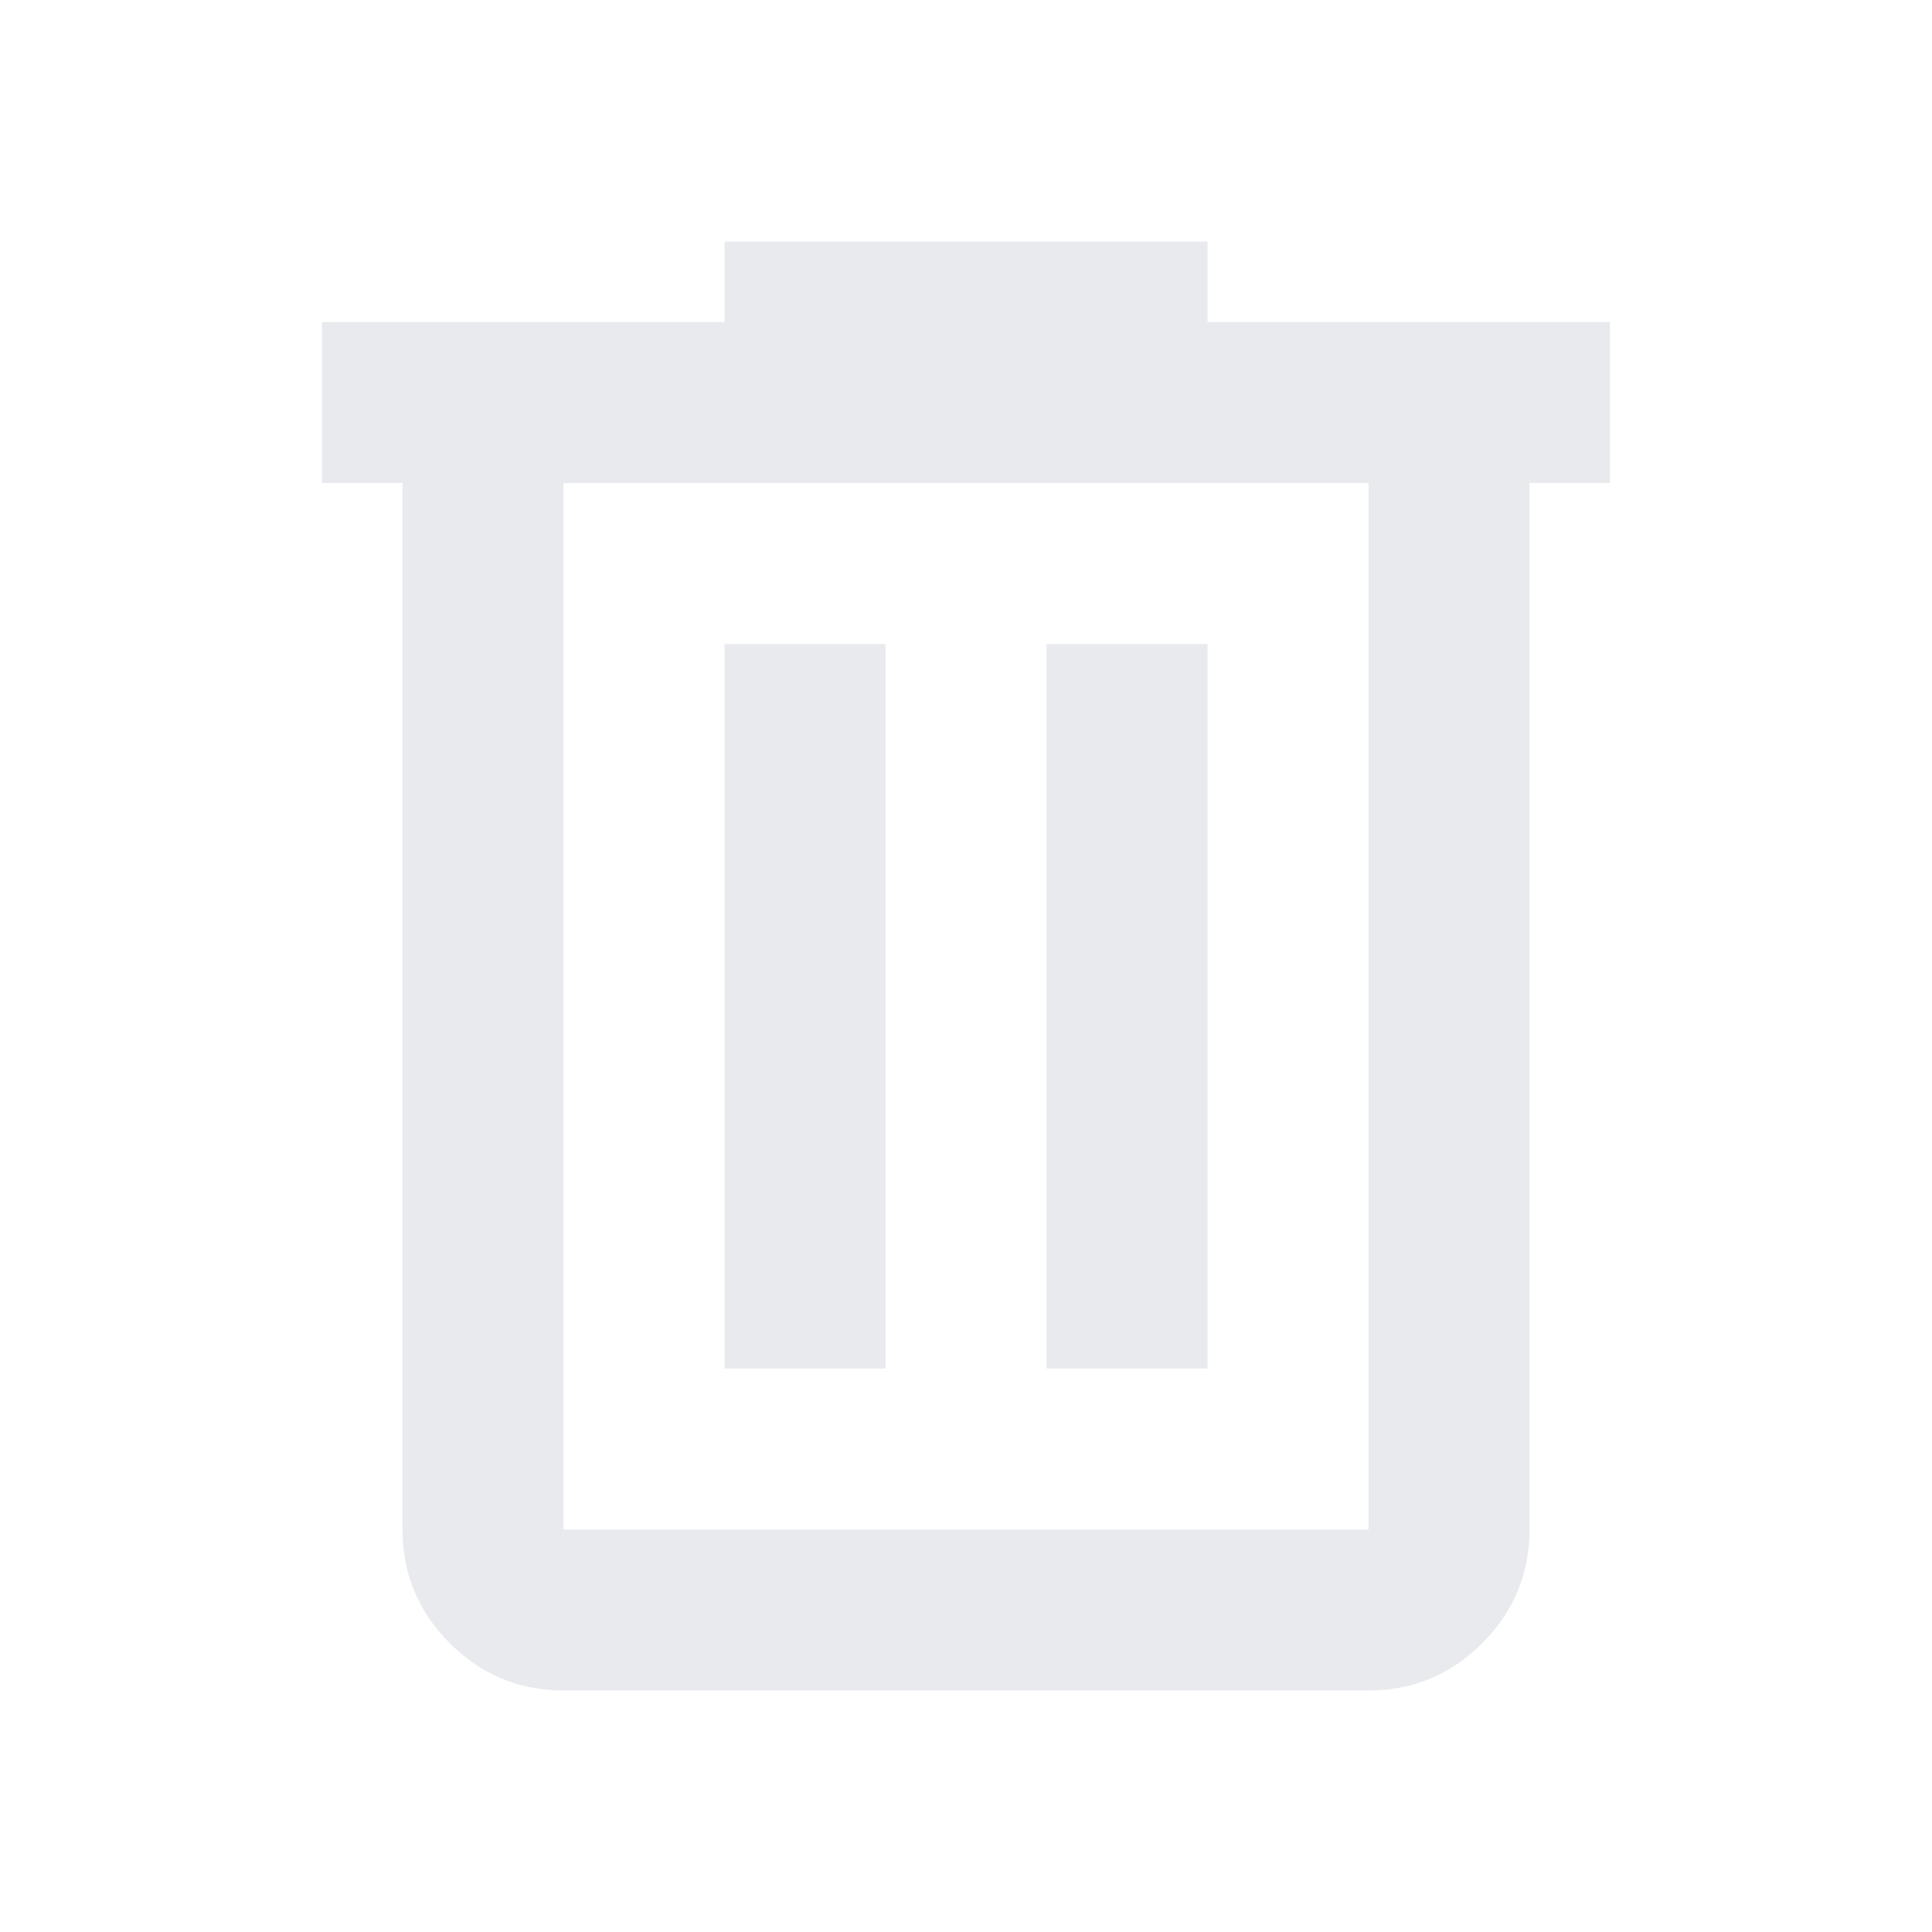
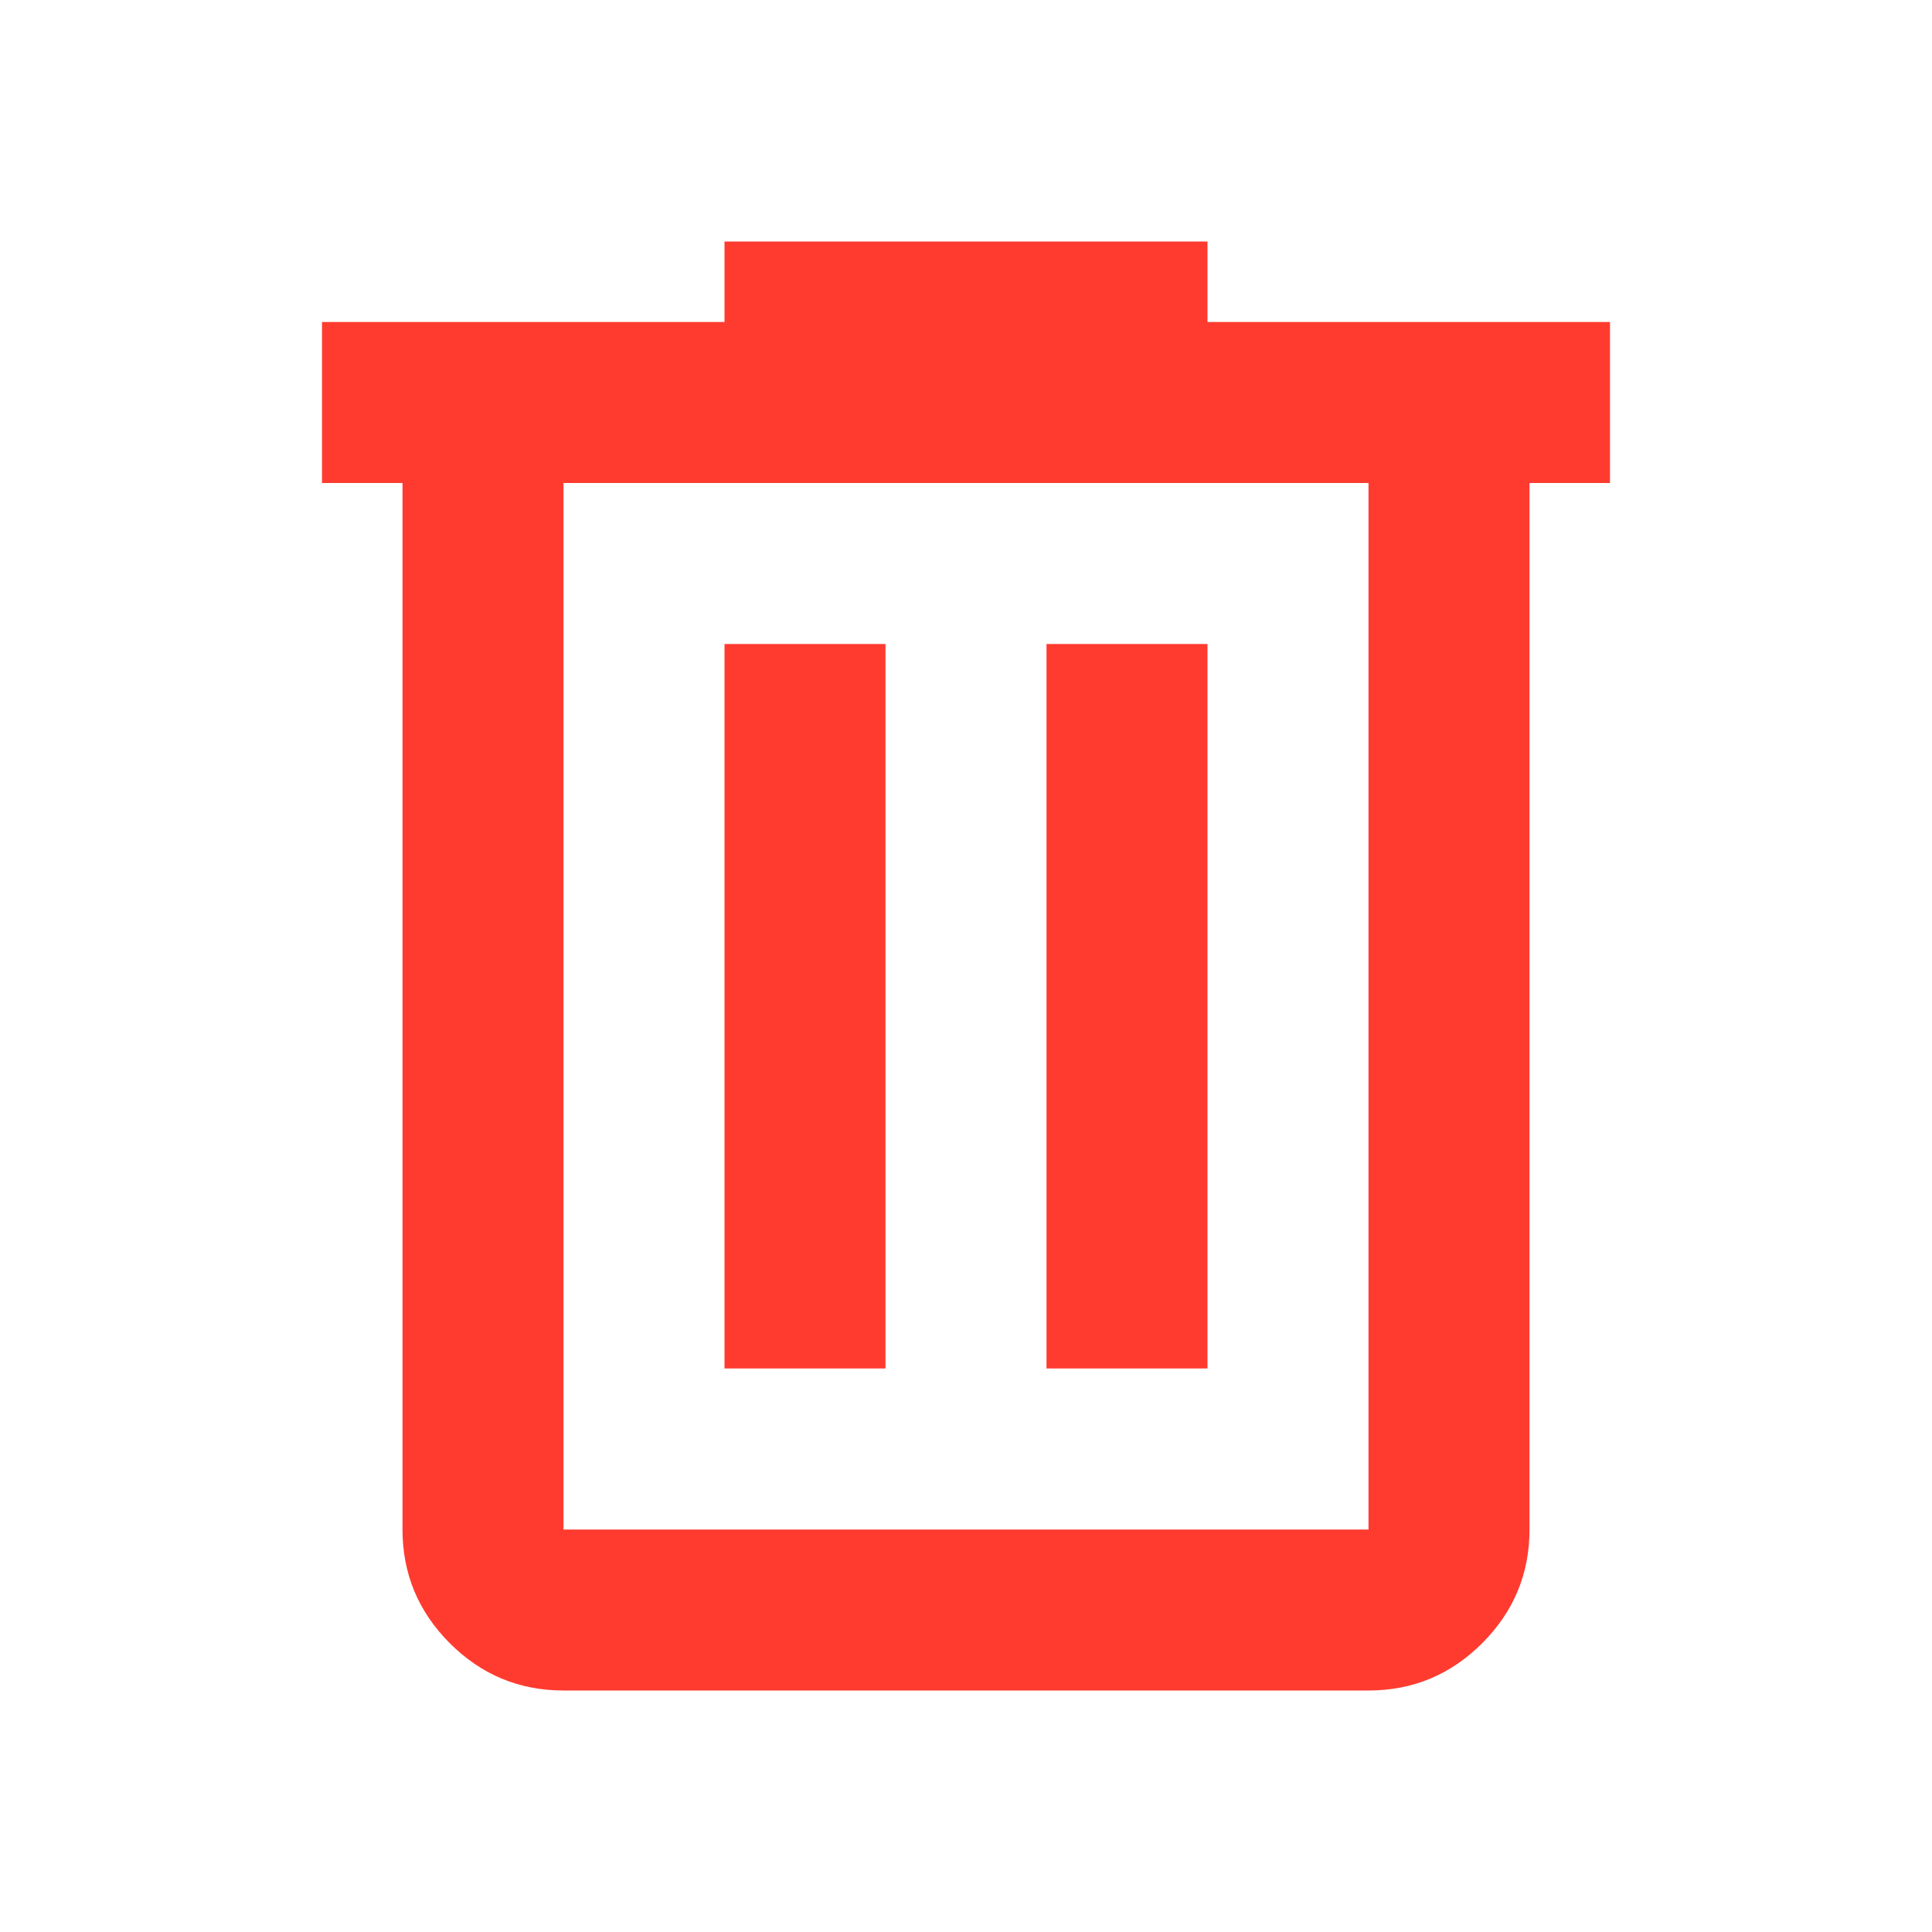
- <svg xmlns="http://www.w3.org/2000/svg" height="24px" viewBox="0 -960 960 960" width="24px" fill="#e8eaed">
+ <svg xmlns="http://www.w3.org/2000/svg" height="24px" viewBox="0 -960 960 960" width="24px" fill="#ff3b30 ">
  <path d="M280-120q-33 0-56.5-23.5T200-200v-520h-40v-80h200v-40h240v40h200v80h-40v520q0 33-23.5 56.5T680-120H280Zm400-600H280v520h400v-520ZM360-280h80v-360h-80v360Zm160 0h80v-360h-80v360ZM280-720v520-520Z" />
</svg>
